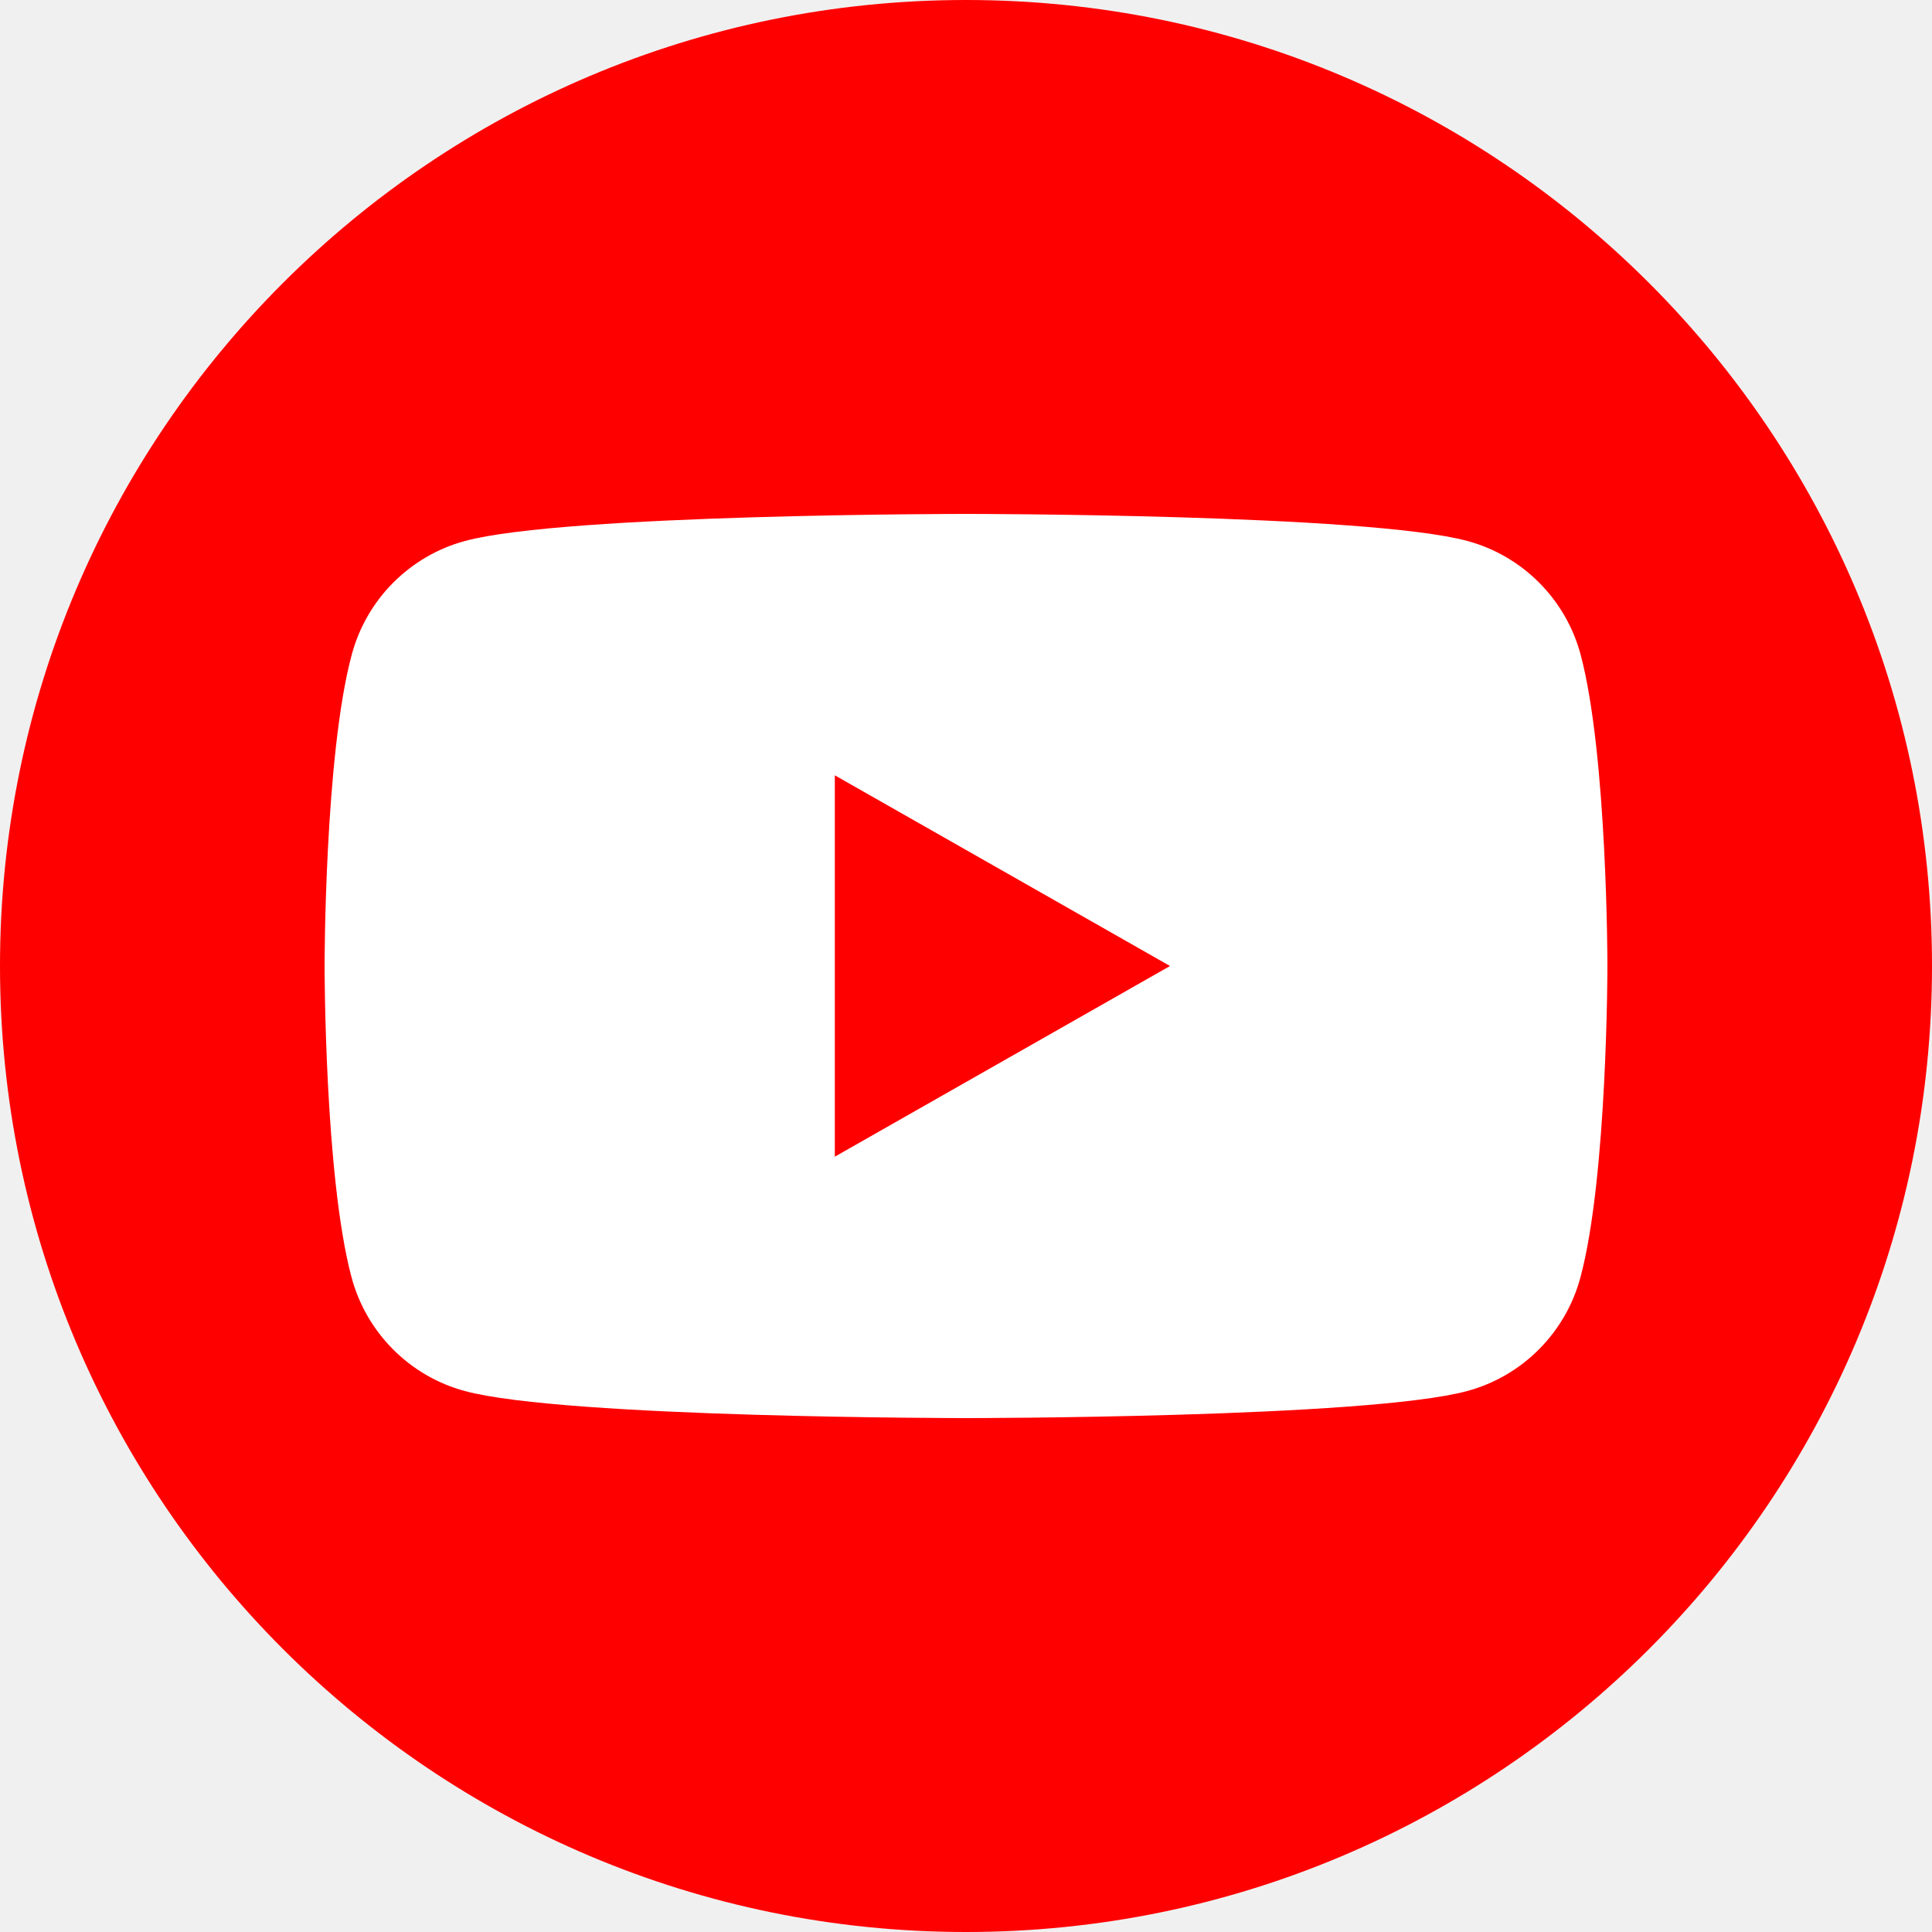
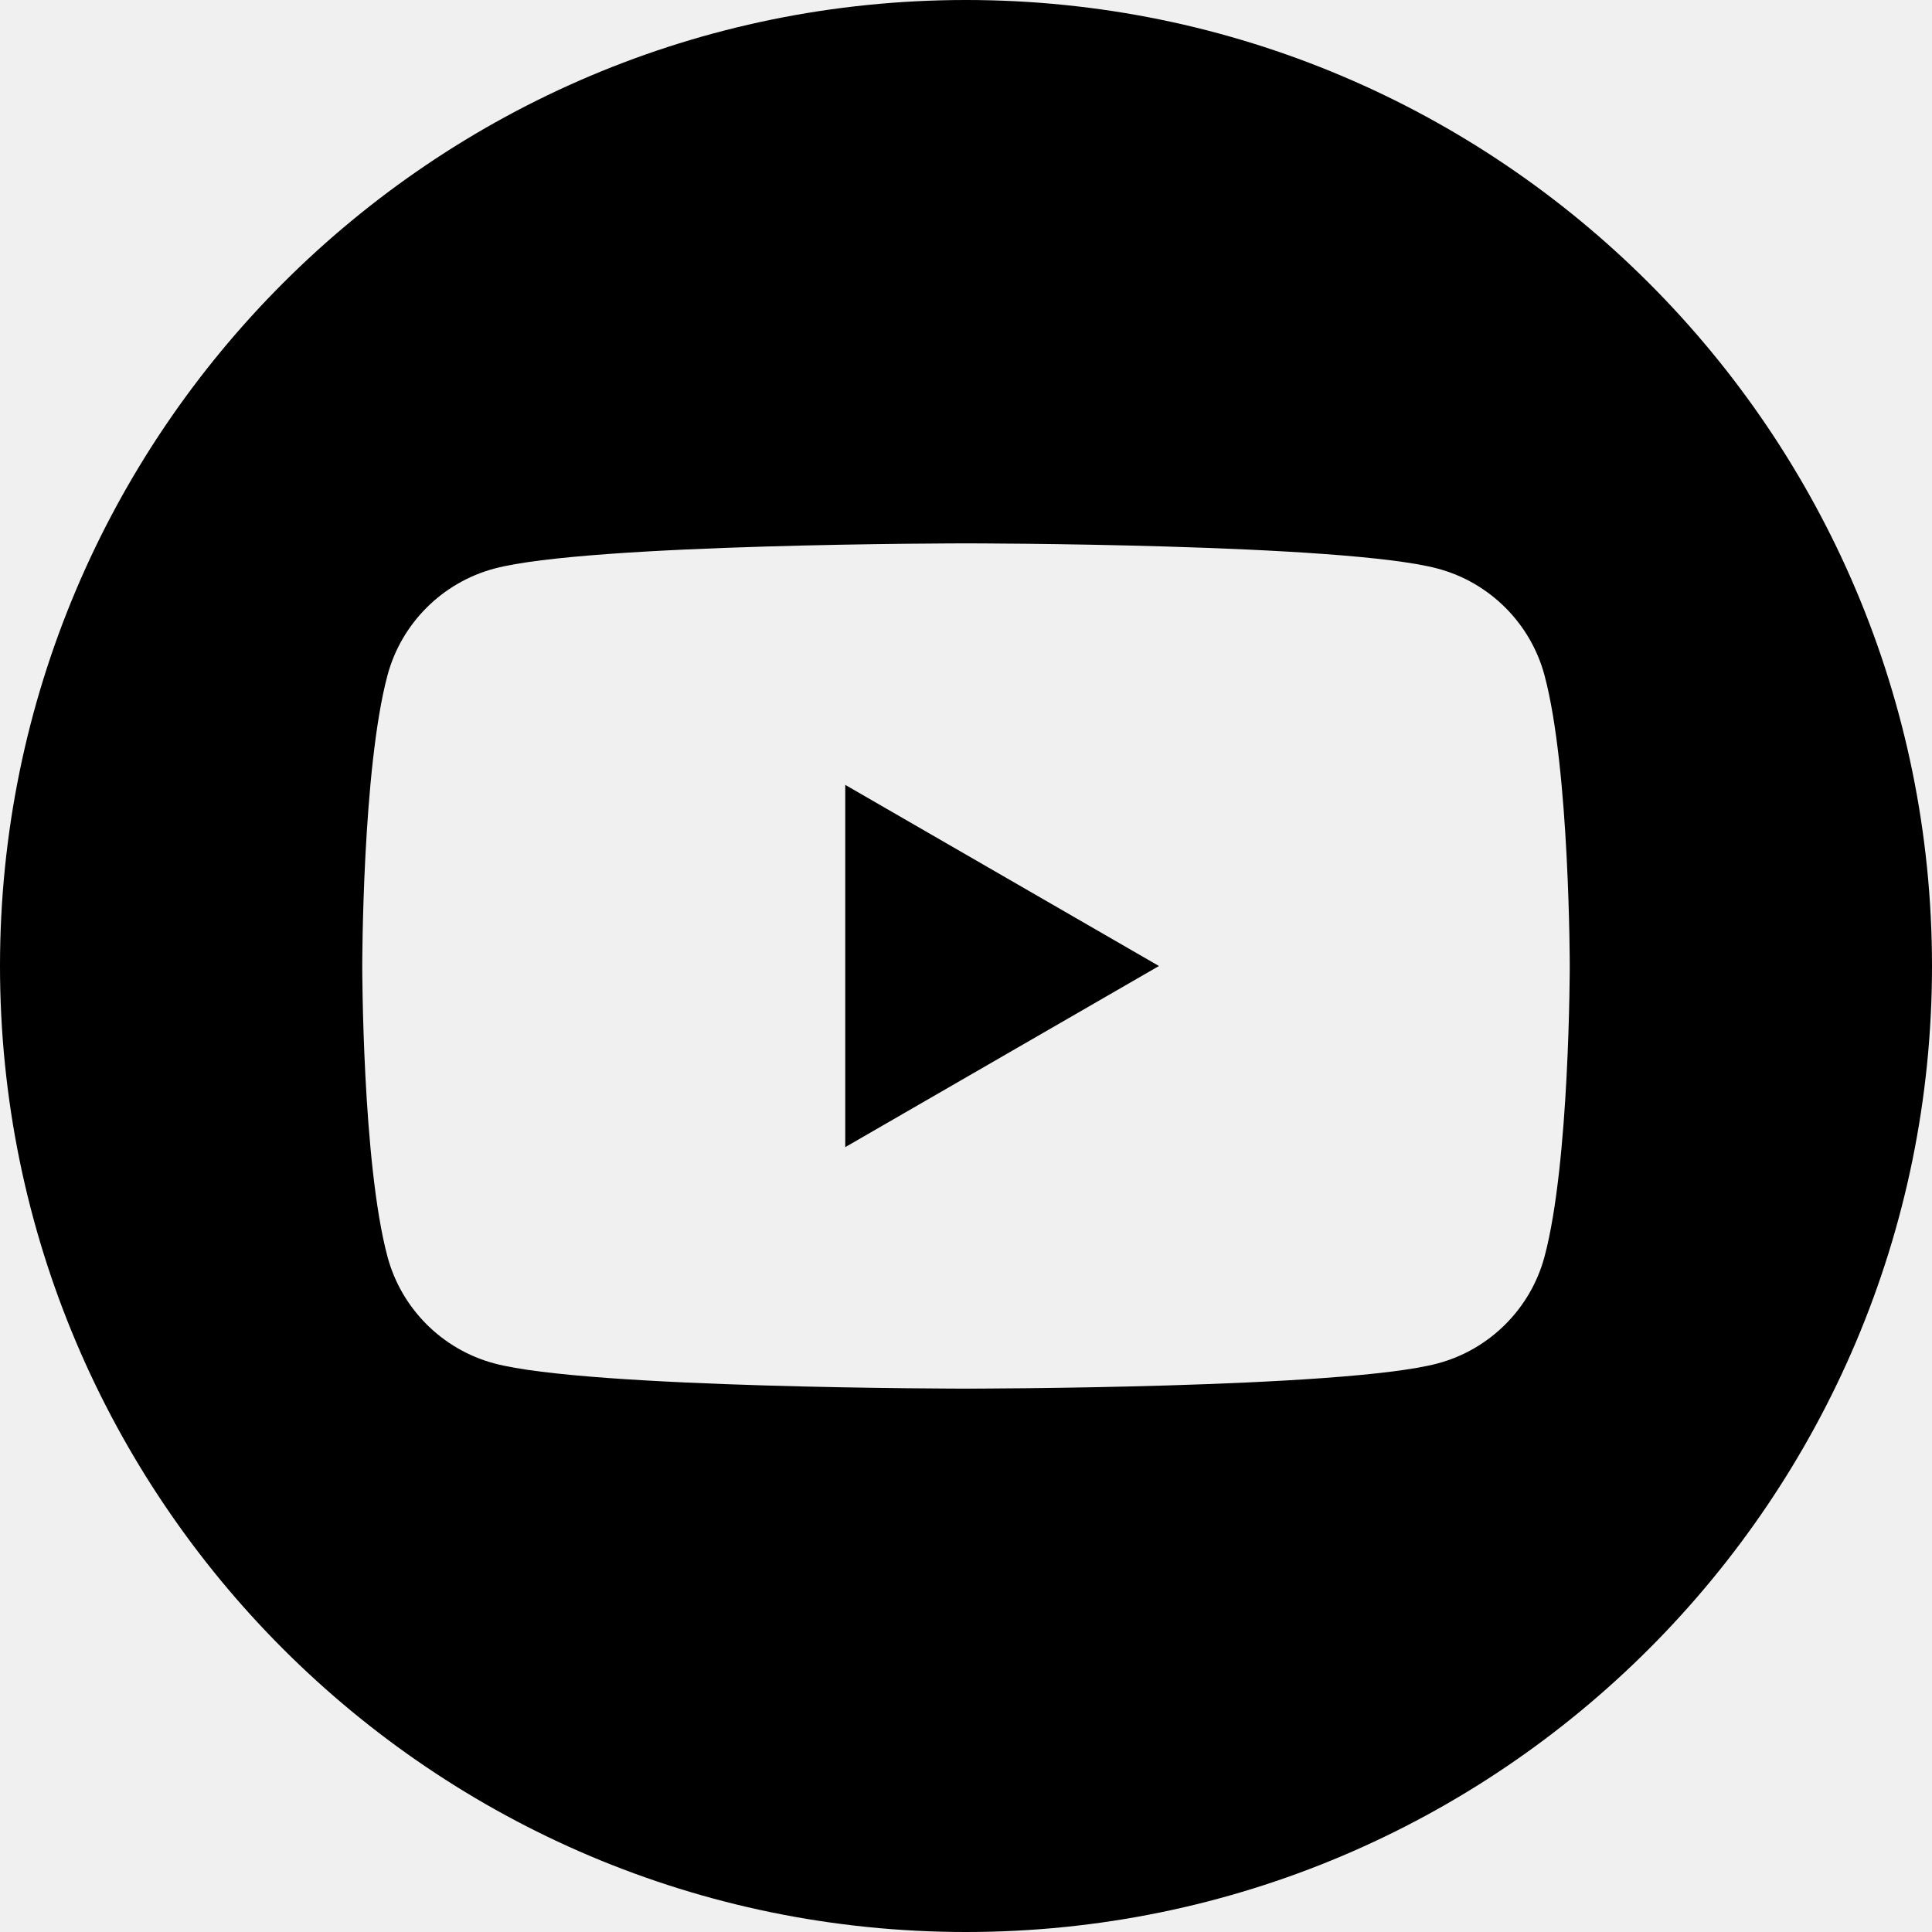
- <svg xmlns="http://www.w3.org/2000/svg" id="Layer_1" style="enable-background:new 0 0 1000 1000;" version="1.1" viewBox="0 0 1000 1000" xml:space="preserve">
-   <style type="text/css">
- 	.st0{fill:#FF0000;}
- 	.st1{fill:#FFFFFF;}
- </style>
-   <g>
-     <path class="st0" d="M500,1000L500,1000C223.9,1000,0,776.1,0,500v0C0,223.9,223.9,0,500,0h0c276.1,0,500,223.9,500,500v0   C1000,776.1,776.1,1000,500,1000z" />
-     <path class="st1" d="M818.2,339.1c-7.6-28.8-30.1-51.4-58.7-59.1c-51.8-14-259.4-14-259.4-14s-207.7,0-259.4,14   c-28.6,7.7-51.1,30.3-58.7,59.1C168,391.2,168,500,168,500s0,108.8,13.9,160.9c7.6,28.8,30.1,51.4,58.7,59.1   c51.8,14,259.4,14,259.4,14s207.7,0,259.4-14c28.6-7.7,51.1-30.3,58.7-59.1C832,608.8,832,500,832,500S832,391.2,818.2,339.1z    M432.1,598.7V401.3L605.6,500L432.1,598.7z" />
-   </g>
+ <svg xmlns="http://www.w3.org/2000/svg" height="100%" style="fill-rule:evenodd;clip-rule:evenodd;stroke-linejoin:round;stroke-miterlimit:2;" version="1.1" viewBox="0 0 512 512" width="100%" xml:space="preserve">
+   <path d="M256,0c141.29,0 256,114.71 256,256c0,141.29 -114.71,256 -256,256c-141.29,0 -256,-114.71 -256,-256c0,-141.29 114.71,-256 256,-256Zm153.315,178.978c-3.68,-13.769 -14.522,-24.61 -28.29,-28.29c-24.958,-6.688 -125.025,-6.688 -125.025,-6.688c0,0 -100.067,0 -125.025,6.688c-13.765,3.68 -24.61,14.521 -28.29,28.29c-6.685,24.955 -6.685,77.024 -6.685,77.024c0,0 0,52.067 6.685,77.02c3.68,13.769 14.525,24.614 28.29,28.293c24.958,6.685 125.025,6.685 125.025,6.685c0,0 100.067,0 125.025,-6.685c13.768,-3.679 24.61,-14.524 28.29,-28.293c6.685,-24.953 6.685,-77.02 6.685,-77.02c0,0 0,-52.069 -6.685,-77.024Zm-185.316,125.025l0,-96.002l83.137,48.001l-83.137,48.001Z" />
</svg>
